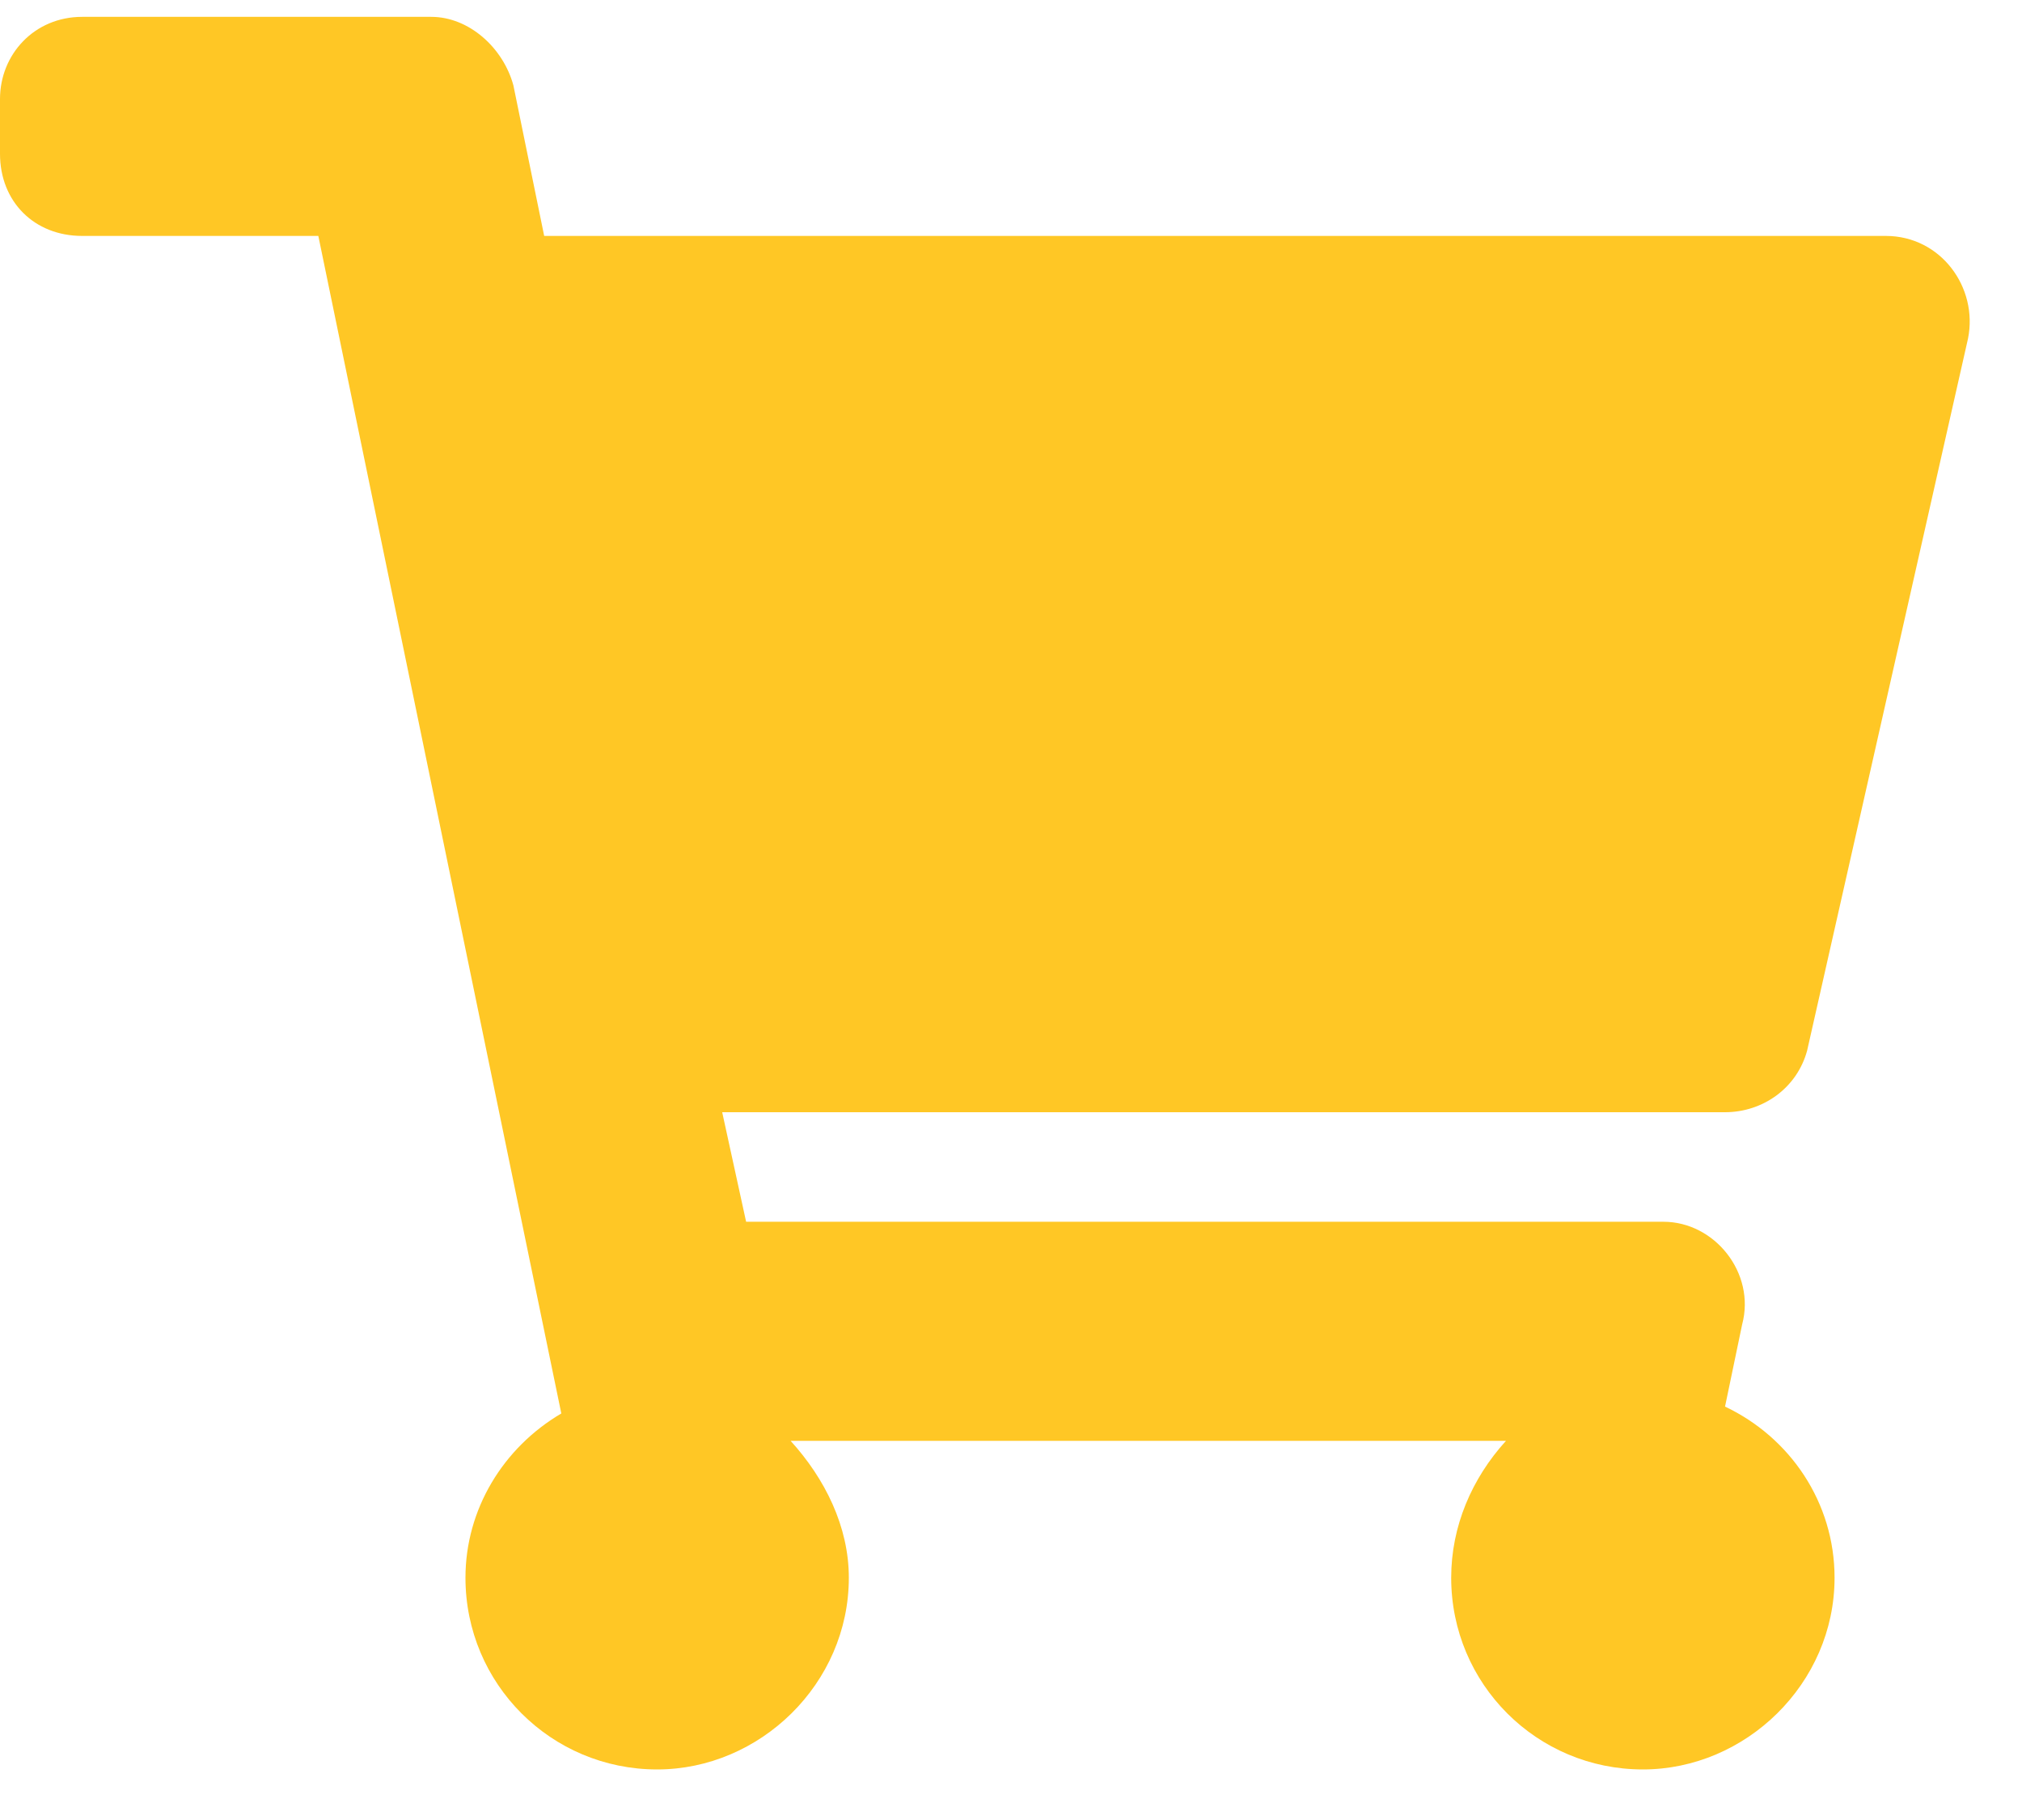
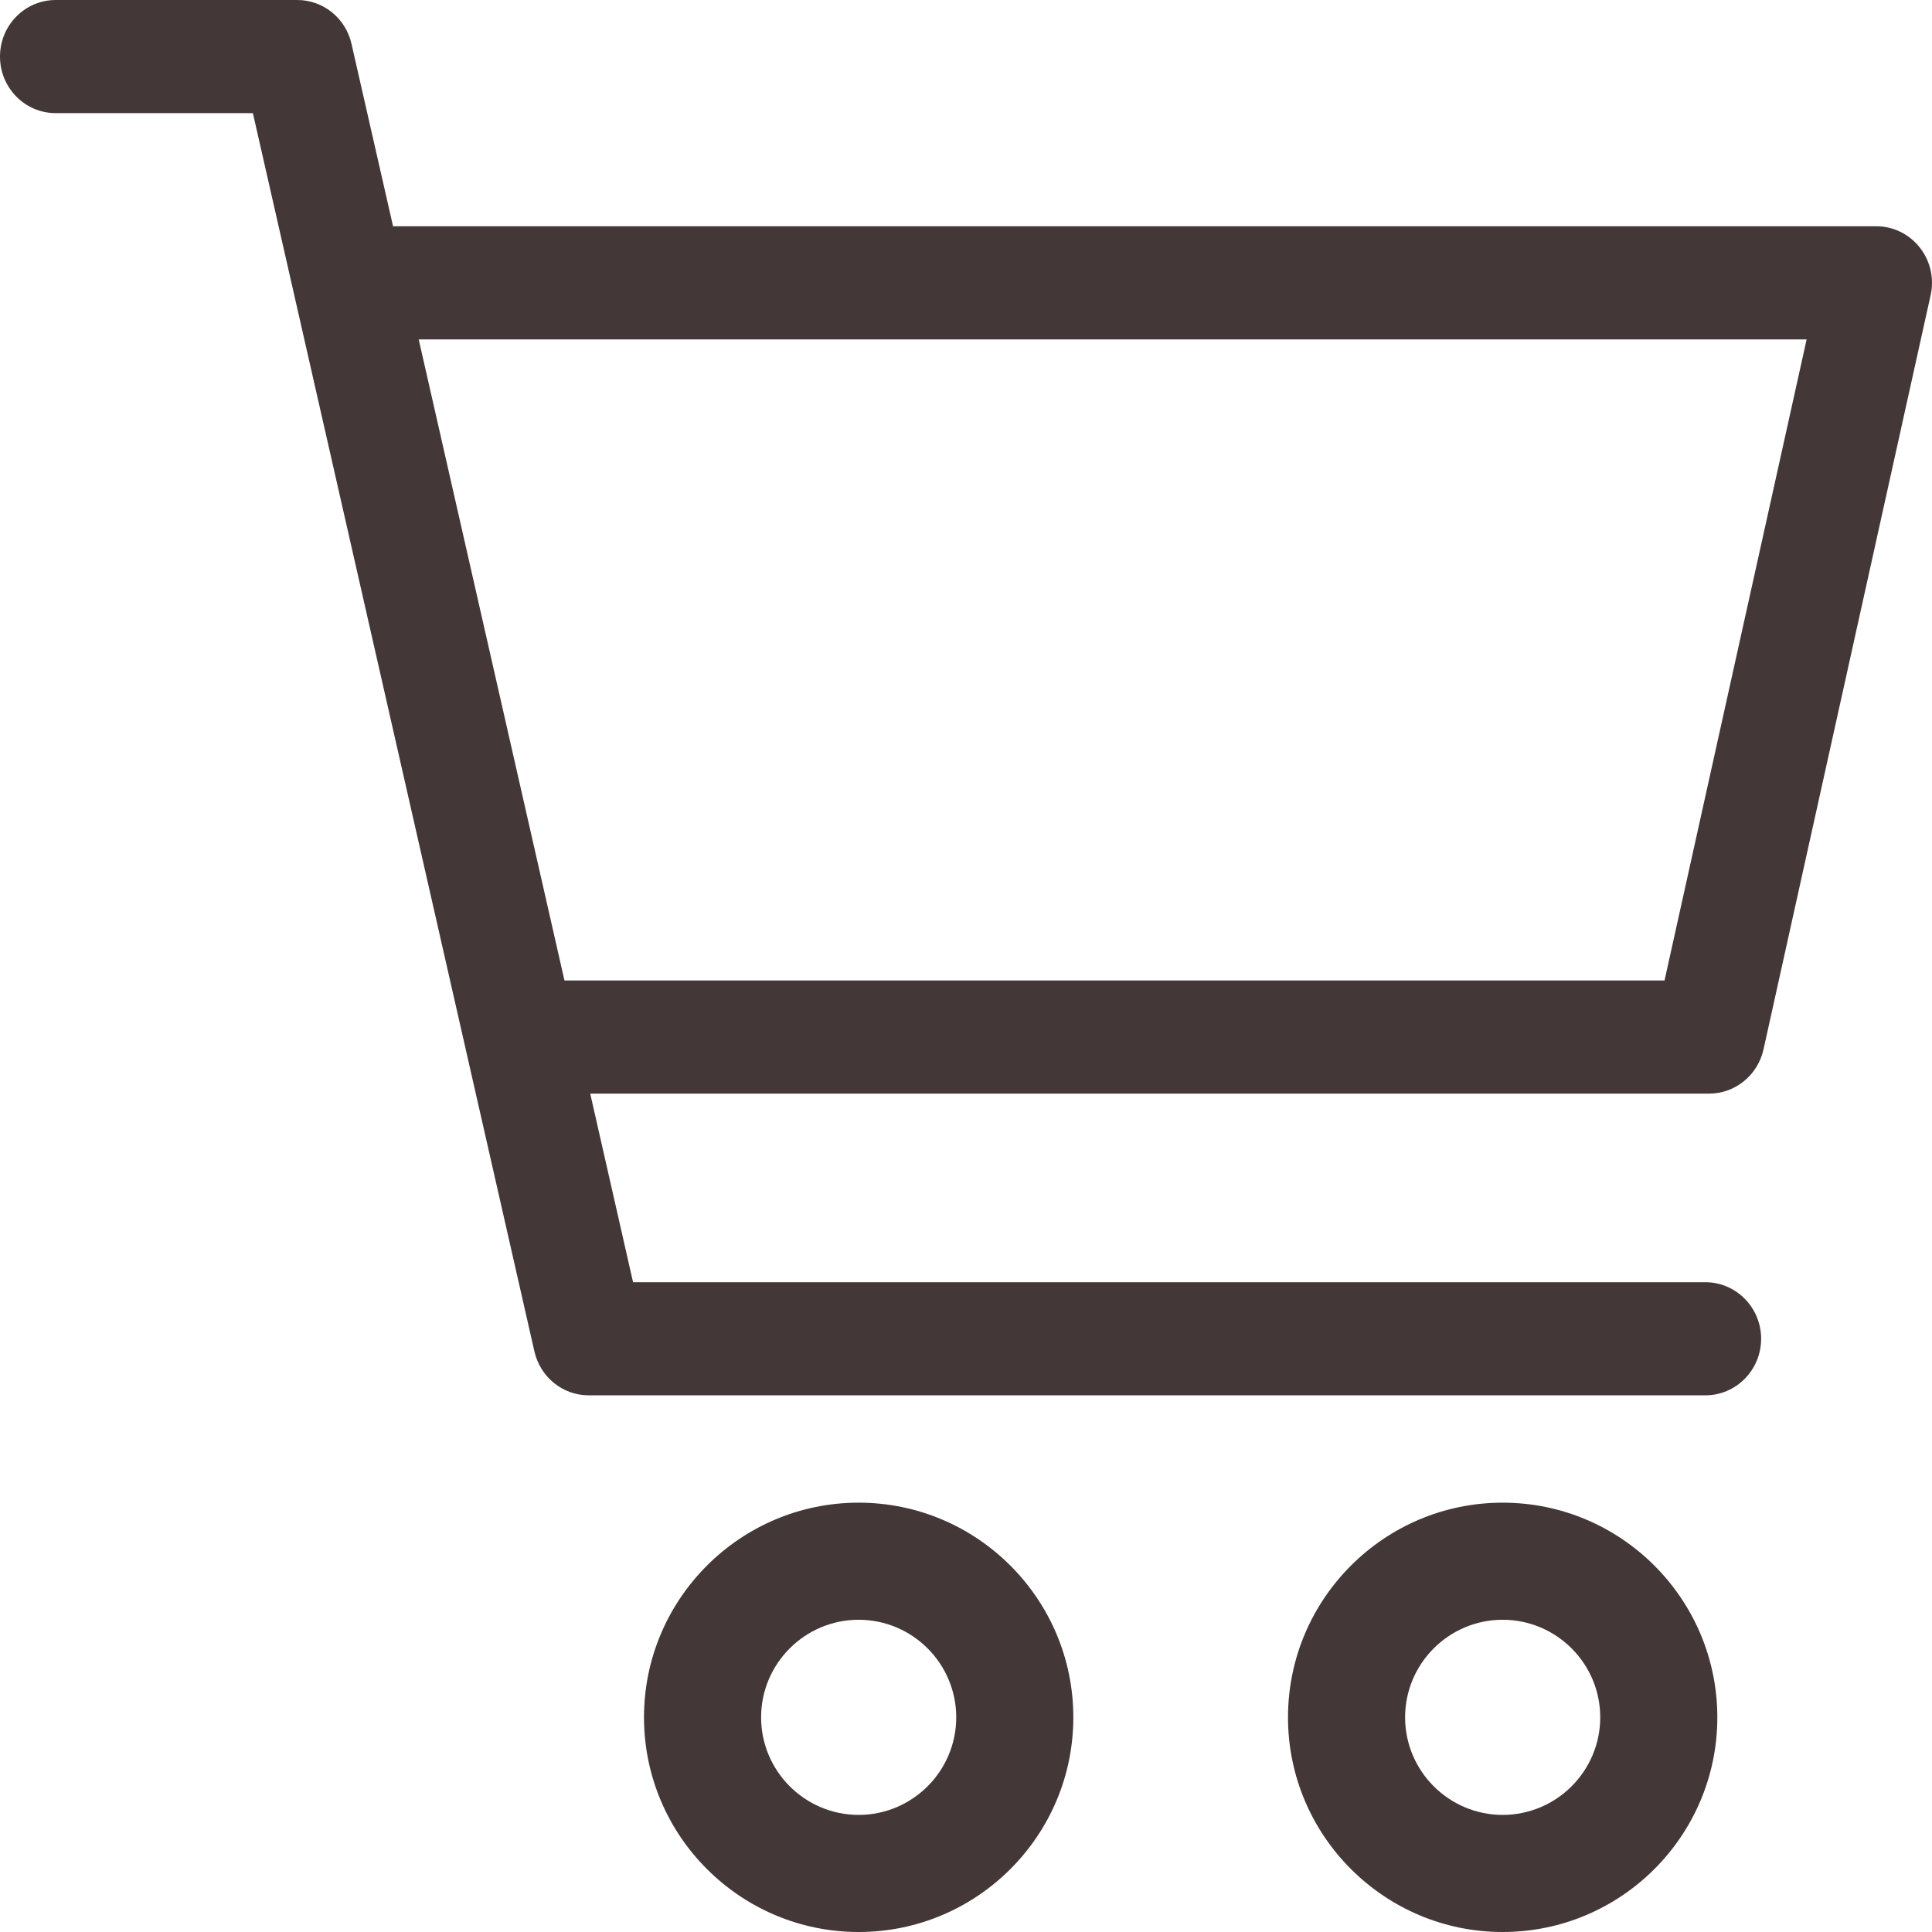
- <svg xmlns="http://www.w3.org/2000/svg" width="30" height="27" viewBox="0 0 30 27" fill="none">
-   <path d="M26.812 15.586L29.199 5.023C29.352 4.262 28.793 3.5 27.98 3.5H8.074L7.617 1.266C7.465 0.707 6.957 0.25 6.398 0.25H1.219C0.508 0.25 0 0.809 0 1.469V2.281C0 2.992 0.508 3.5 1.219 3.5H4.723L8.328 20.969C7.465 21.477 6.906 22.391 6.906 23.406C6.906 24.98 8.176 26.25 9.75 26.25C11.273 26.25 12.594 24.98 12.594 23.406C12.594 22.645 12.238 21.934 11.73 21.375H22.344C21.836 21.934 21.531 22.645 21.531 23.406C21.531 24.98 22.801 26.25 24.375 26.25C25.898 26.25 27.219 24.98 27.219 23.406C27.219 22.289 26.559 21.324 25.594 20.867L25.848 19.648C26.051 18.887 25.441 18.125 24.68 18.125H11.07L10.715 16.5H25.594C26.152 16.5 26.66 16.145 26.812 15.586Z" fill="#FFC725" />
+ <svg xmlns="http://www.w3.org/2000/svg" width="18" height="18" viewBox="0 0 18 18" fill="none">
+   <path fill-rule="evenodd" clip-rule="evenodd" d="M17.481 2.108C17.639 2.108 17.788 2.181 17.886 2.306C17.985 2.431 18.022 2.595 17.987 2.751L16.43 9.778C16.376 10.018 16.166 10.189 15.923 10.189H5.499L5.898 11.946H15.888C16.175 11.946 16.408 12.182 16.408 12.473C16.408 12.764 16.175 13 15.888 13H5.485C5.243 13 5.034 12.831 4.979 12.591L2.356 1.054H0.519C0.232 1.054 0 0.818 0 0.527C0 0.236 0.232 0 0.519 0H2.769C3.011 0 3.221 0.169 3.275 0.409L3.662 2.108H17.481ZM5.259 9.135H15.508L16.832 3.162H3.901L5.259 9.135Z" fill="#443737" />
+   <path fill-rule="evenodd" clip-rule="evenodd" d="M6 16C6 14.897 6.897 14 8 14C9.103 14 10 14.897 10 16C10 17.103 9.103 18 8 18C6.897 18 6 17.103 6 16ZM7.091 16C7.091 16.501 7.499 16.909 8 16.909C8.501 16.909 8.909 16.501 8.909 16C8.909 15.499 8.501 15.091 8 15.091C7.499 15.091 7.091 15.499 7.091 16Z" fill="#443737" />
+   <path fill-rule="evenodd" clip-rule="evenodd" d="M12 16C12 14.897 12.897 14 14 14C15.103 14 16 14.897 16 16C16 17.103 15.103 18 14 18C12.897 18 12 17.103 12 16ZM13.091 16C13.091 16.501 13.499 16.909 14 16.909C14.501 16.909 14.909 16.501 14.909 16C14.909 15.499 14.501 15.091 14 15.091C13.499 15.091 13.091 15.499 13.091 16Z" fill="#443737" />
</svg>
